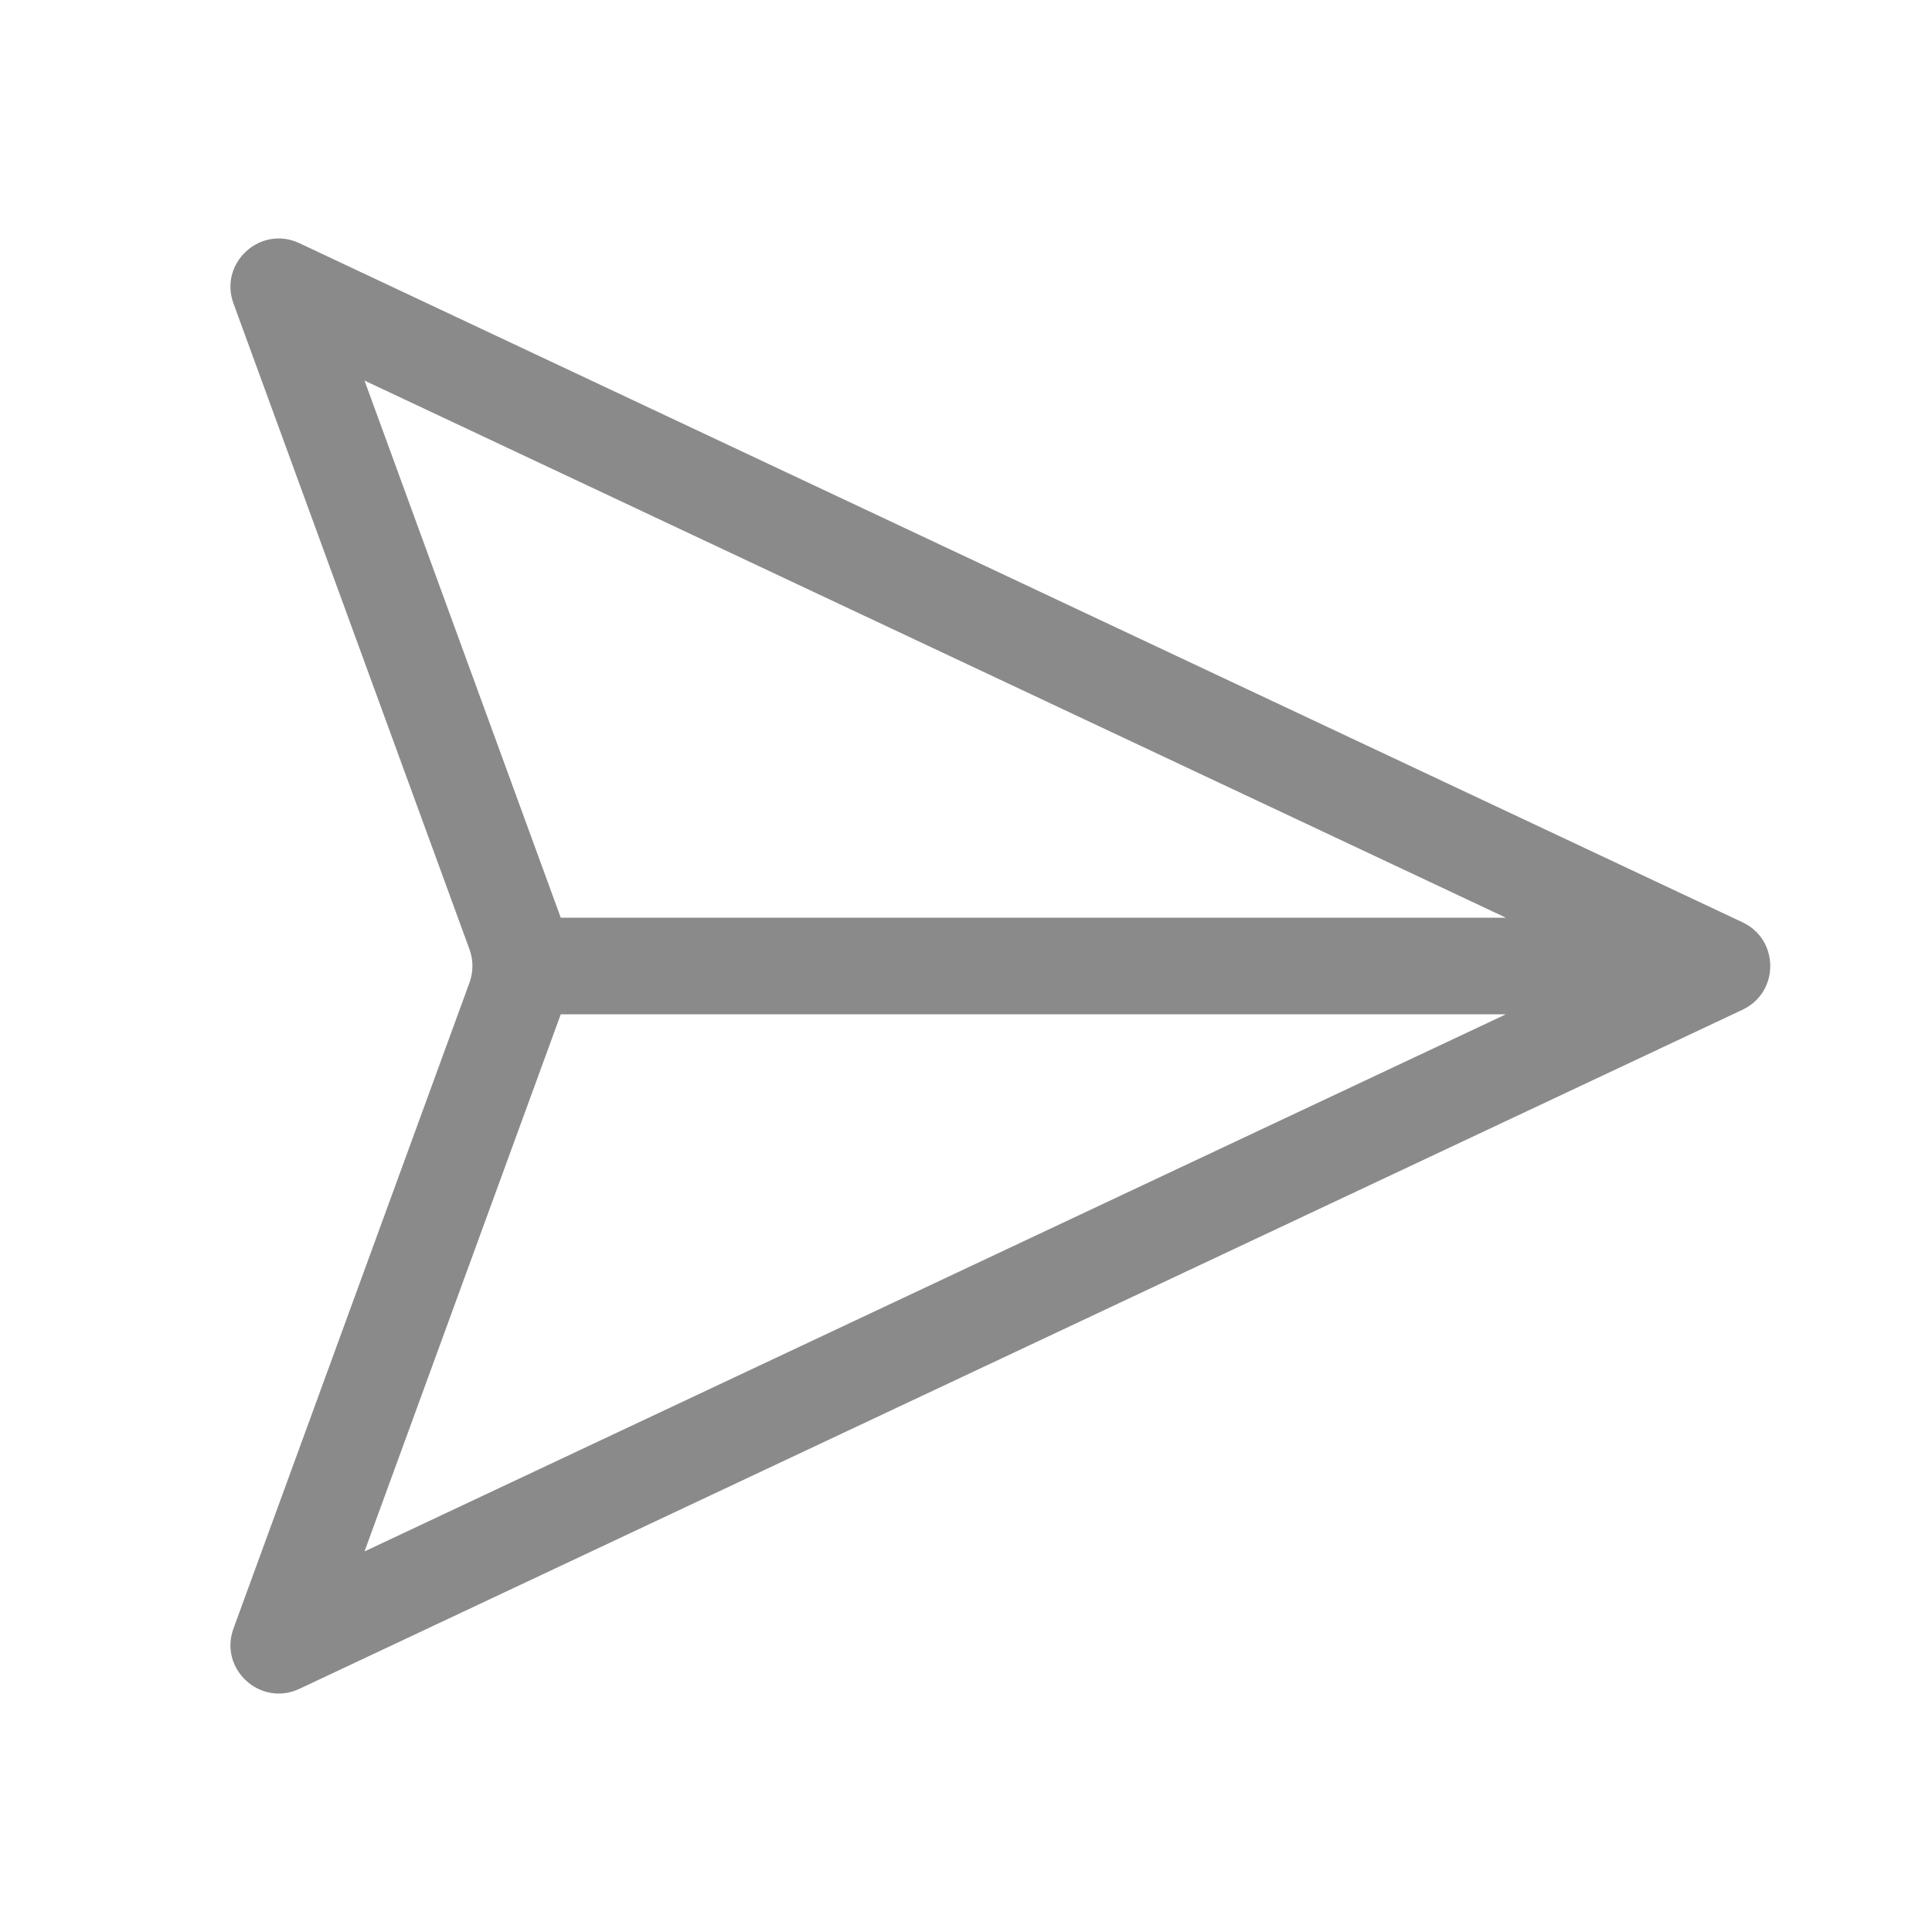
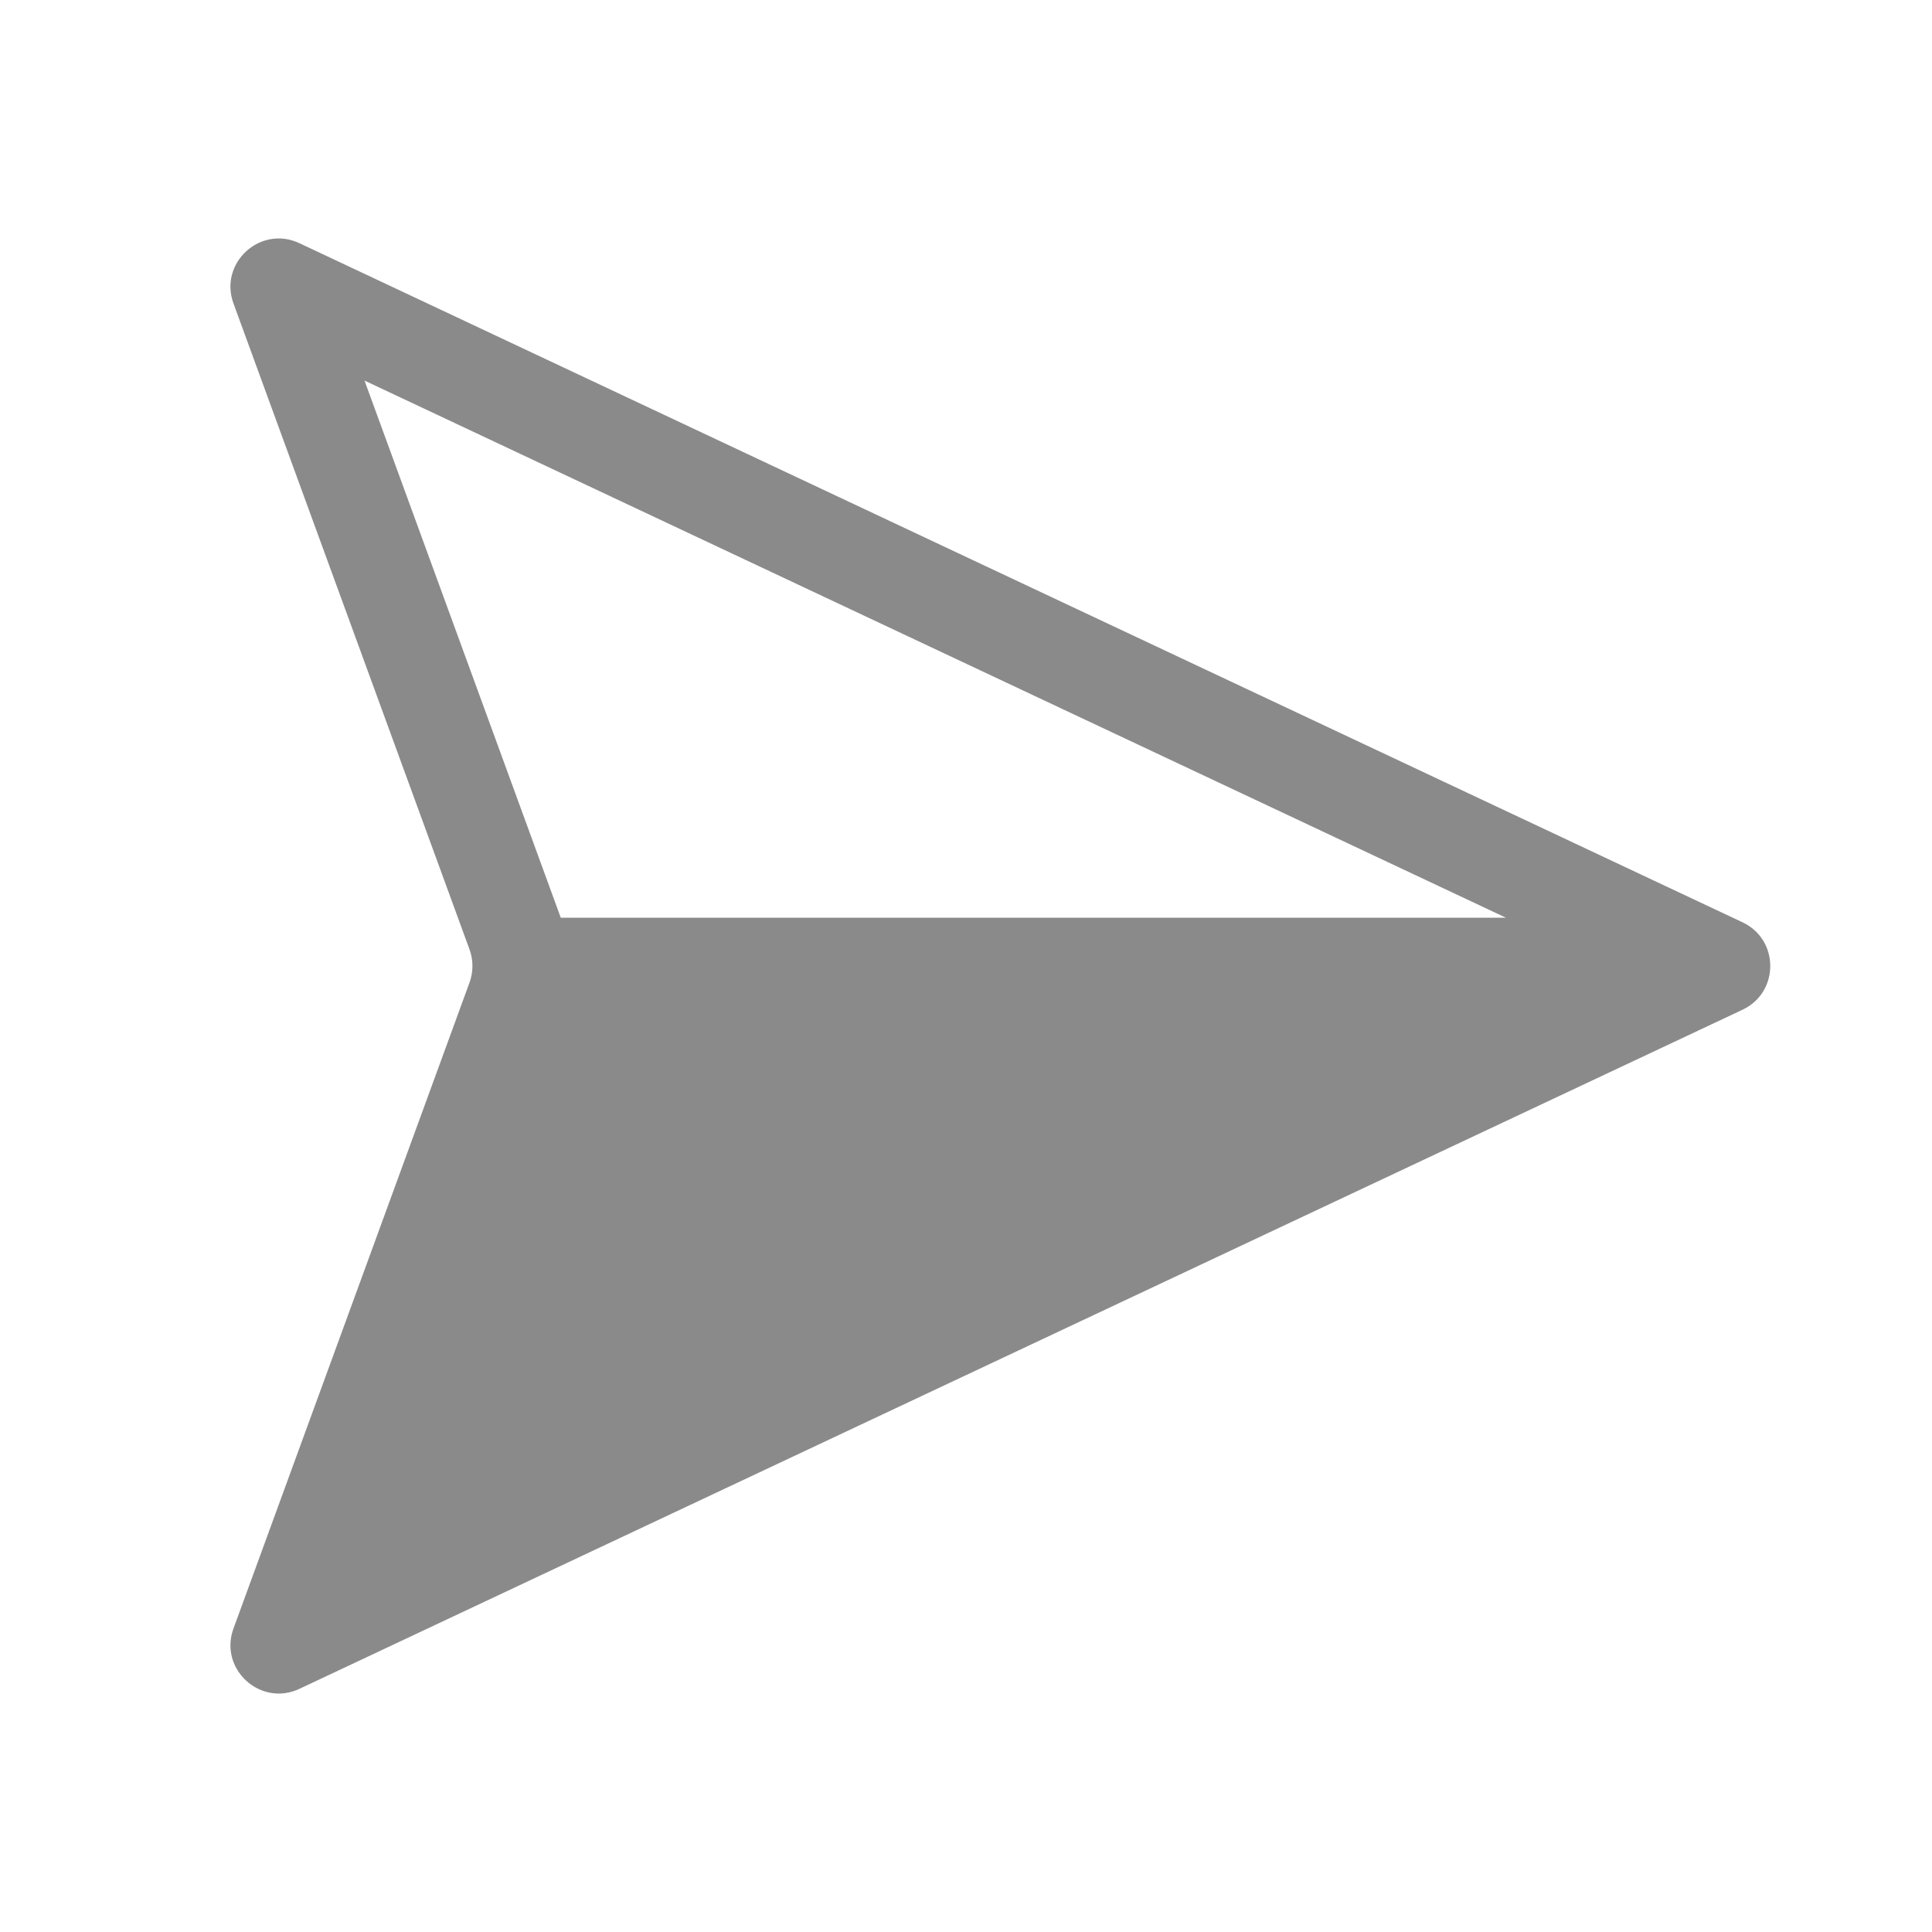
<svg xmlns="http://www.w3.org/2000/svg" width="60" height="60" fill="none">
-   <path fill-rule="evenodd" clip-rule="evenodd" d="M17.399 28.456 11.32 11.819 46.767 28.5H17.415l-.016-.044Zm.016 3.044a3.33 3.33 0 0 1-.016.044L11.32 48.181 46.767 31.5H17.415Zm-2.834-2.015a1.5 1.5 0 0 1 0 1.03l-7.33 20.06c-.46 1.259.836 2.443 2.048 1.873l44.817-21.09c1.148-.541 1.148-2.175 0-2.715L9.299 7.553c-1.212-.571-2.508.613-2.048 1.871l7.33 20.061Z" fill="#8A8A8A" />
+   <path fillRule="evenodd" clip-rule="evenodd" d="M17.399 28.456 11.32 11.819 46.767 28.5H17.415l-.016-.044Zm.016 3.044a3.33 3.33 0 0 1-.016.044L11.32 48.181 46.767 31.5H17.415Zm-2.834-2.015a1.5 1.5 0 0 1 0 1.03l-7.33 20.06c-.46 1.259.836 2.443 2.048 1.873l44.817-21.09c1.148-.541 1.148-2.175 0-2.715L9.299 7.553c-1.212-.571-2.508.613-2.048 1.871l7.33 20.061Z" fill="#8A8A8A" />
</svg>
